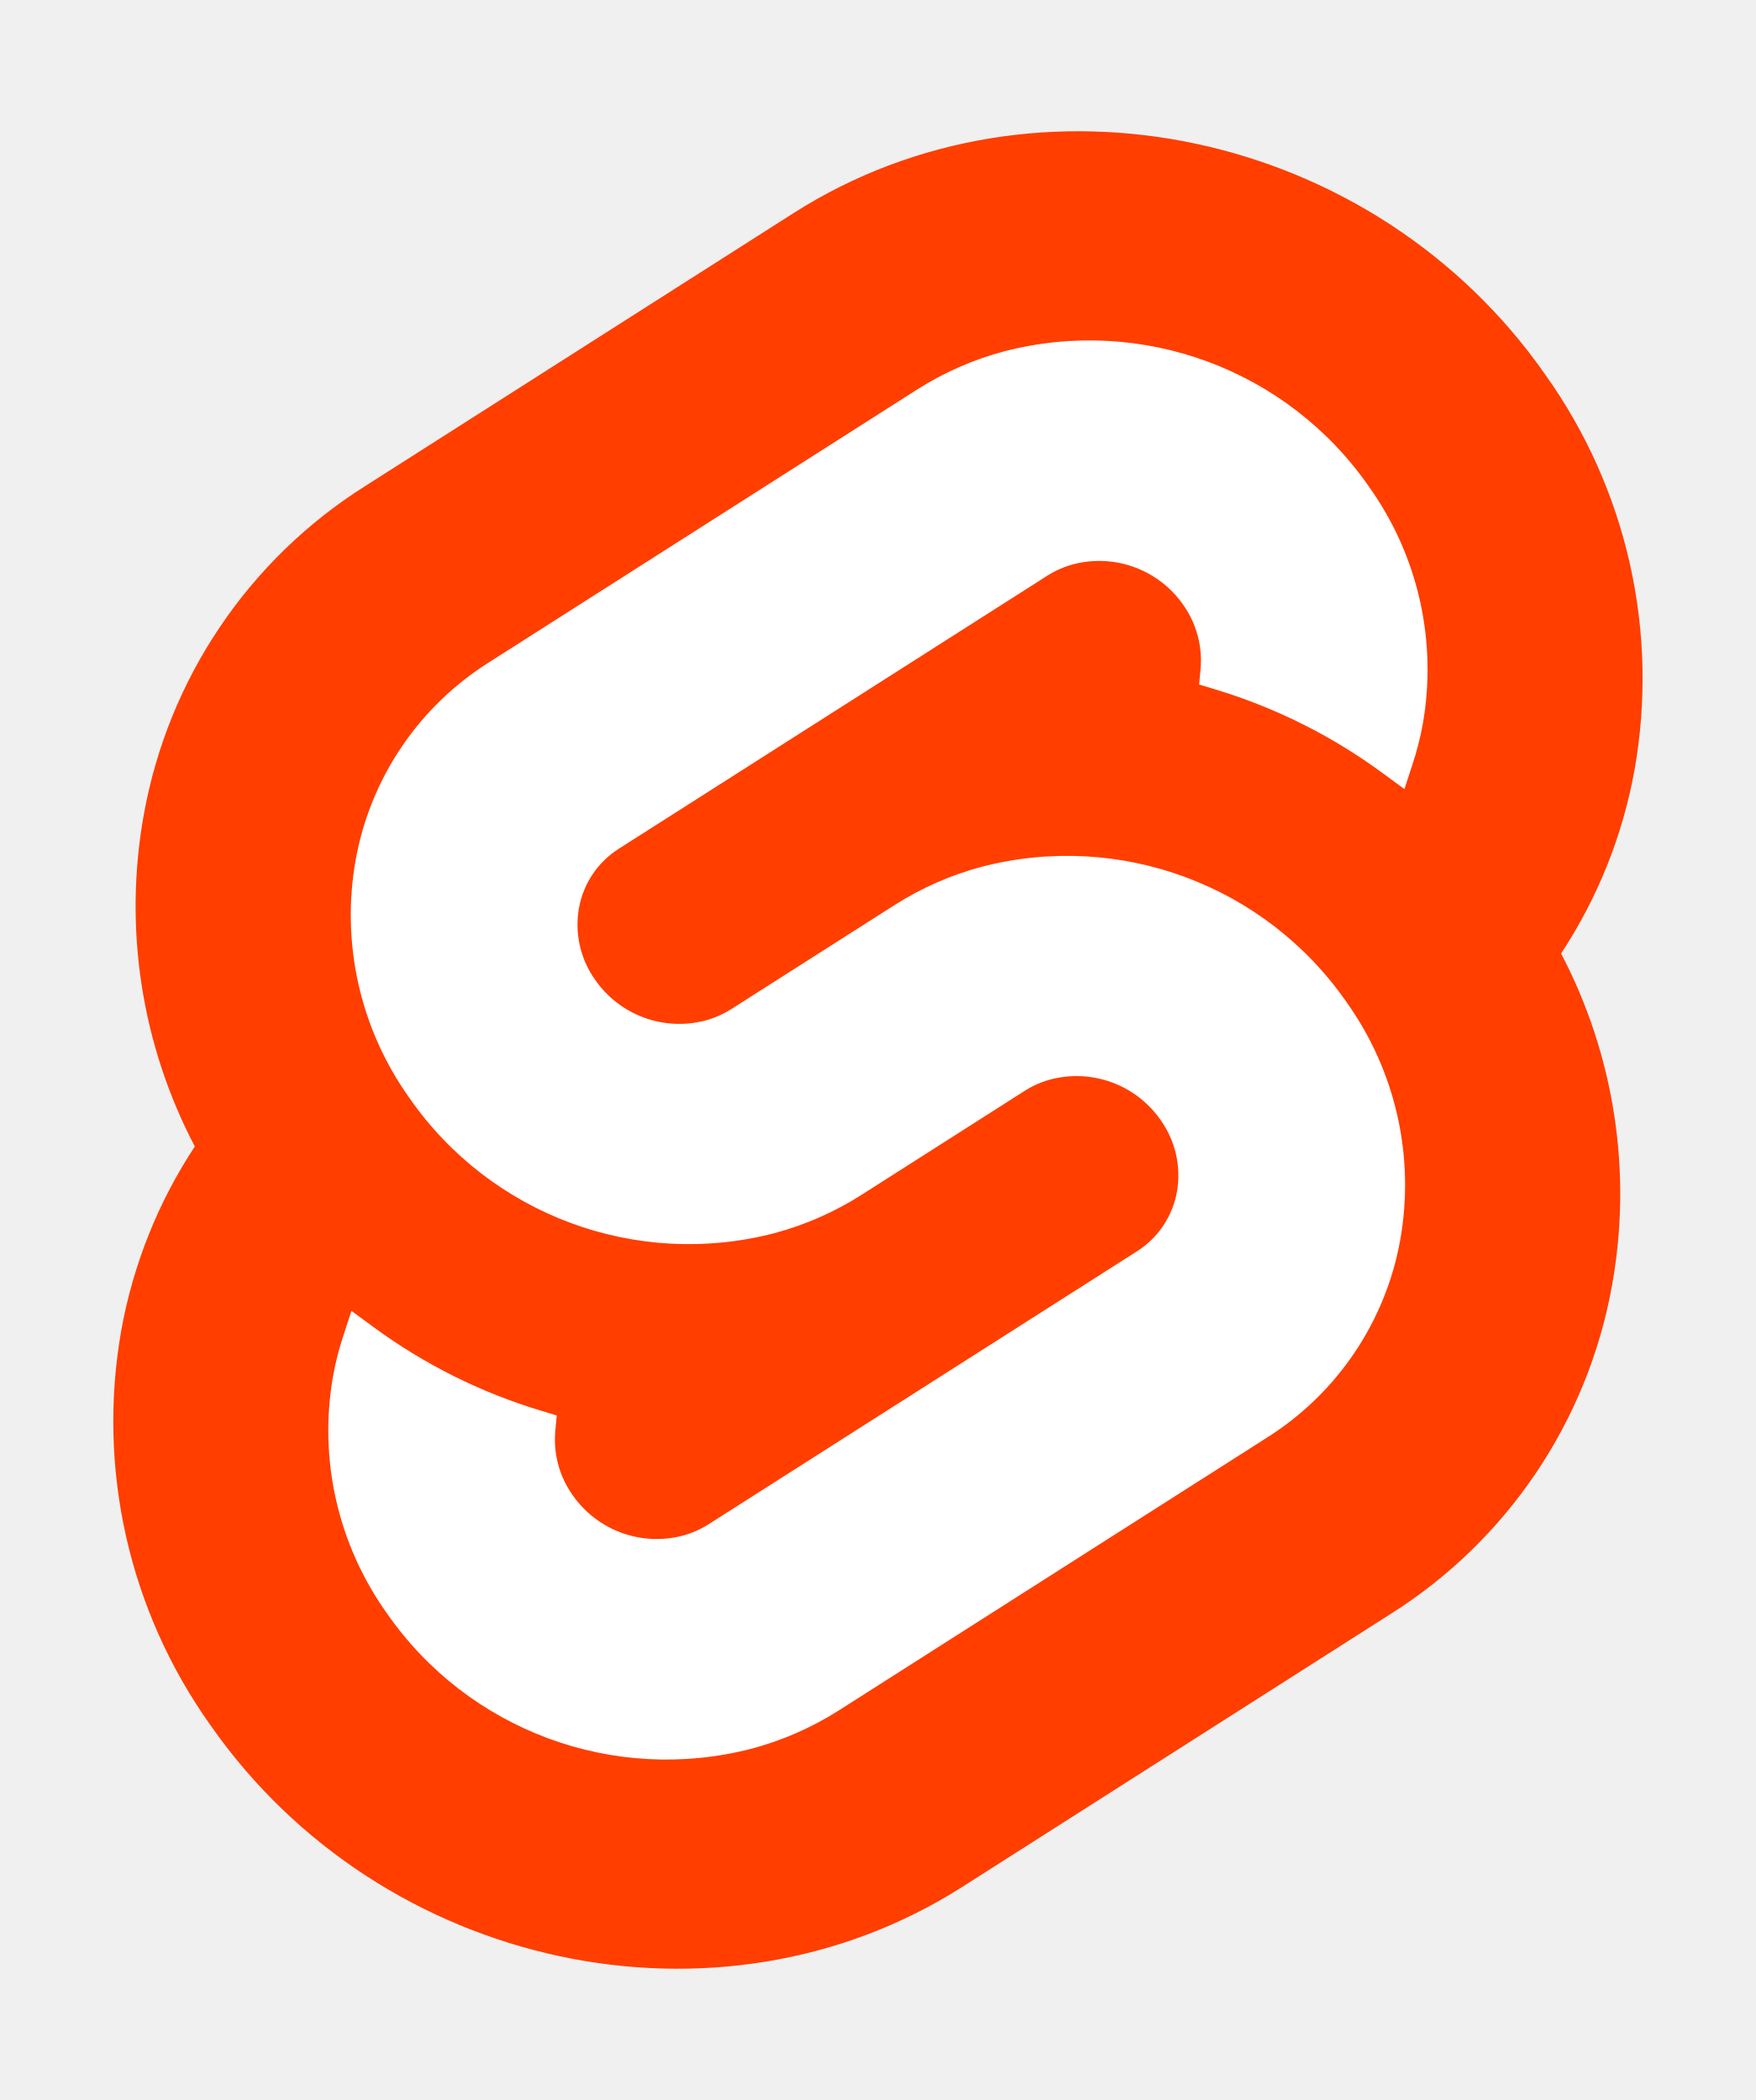
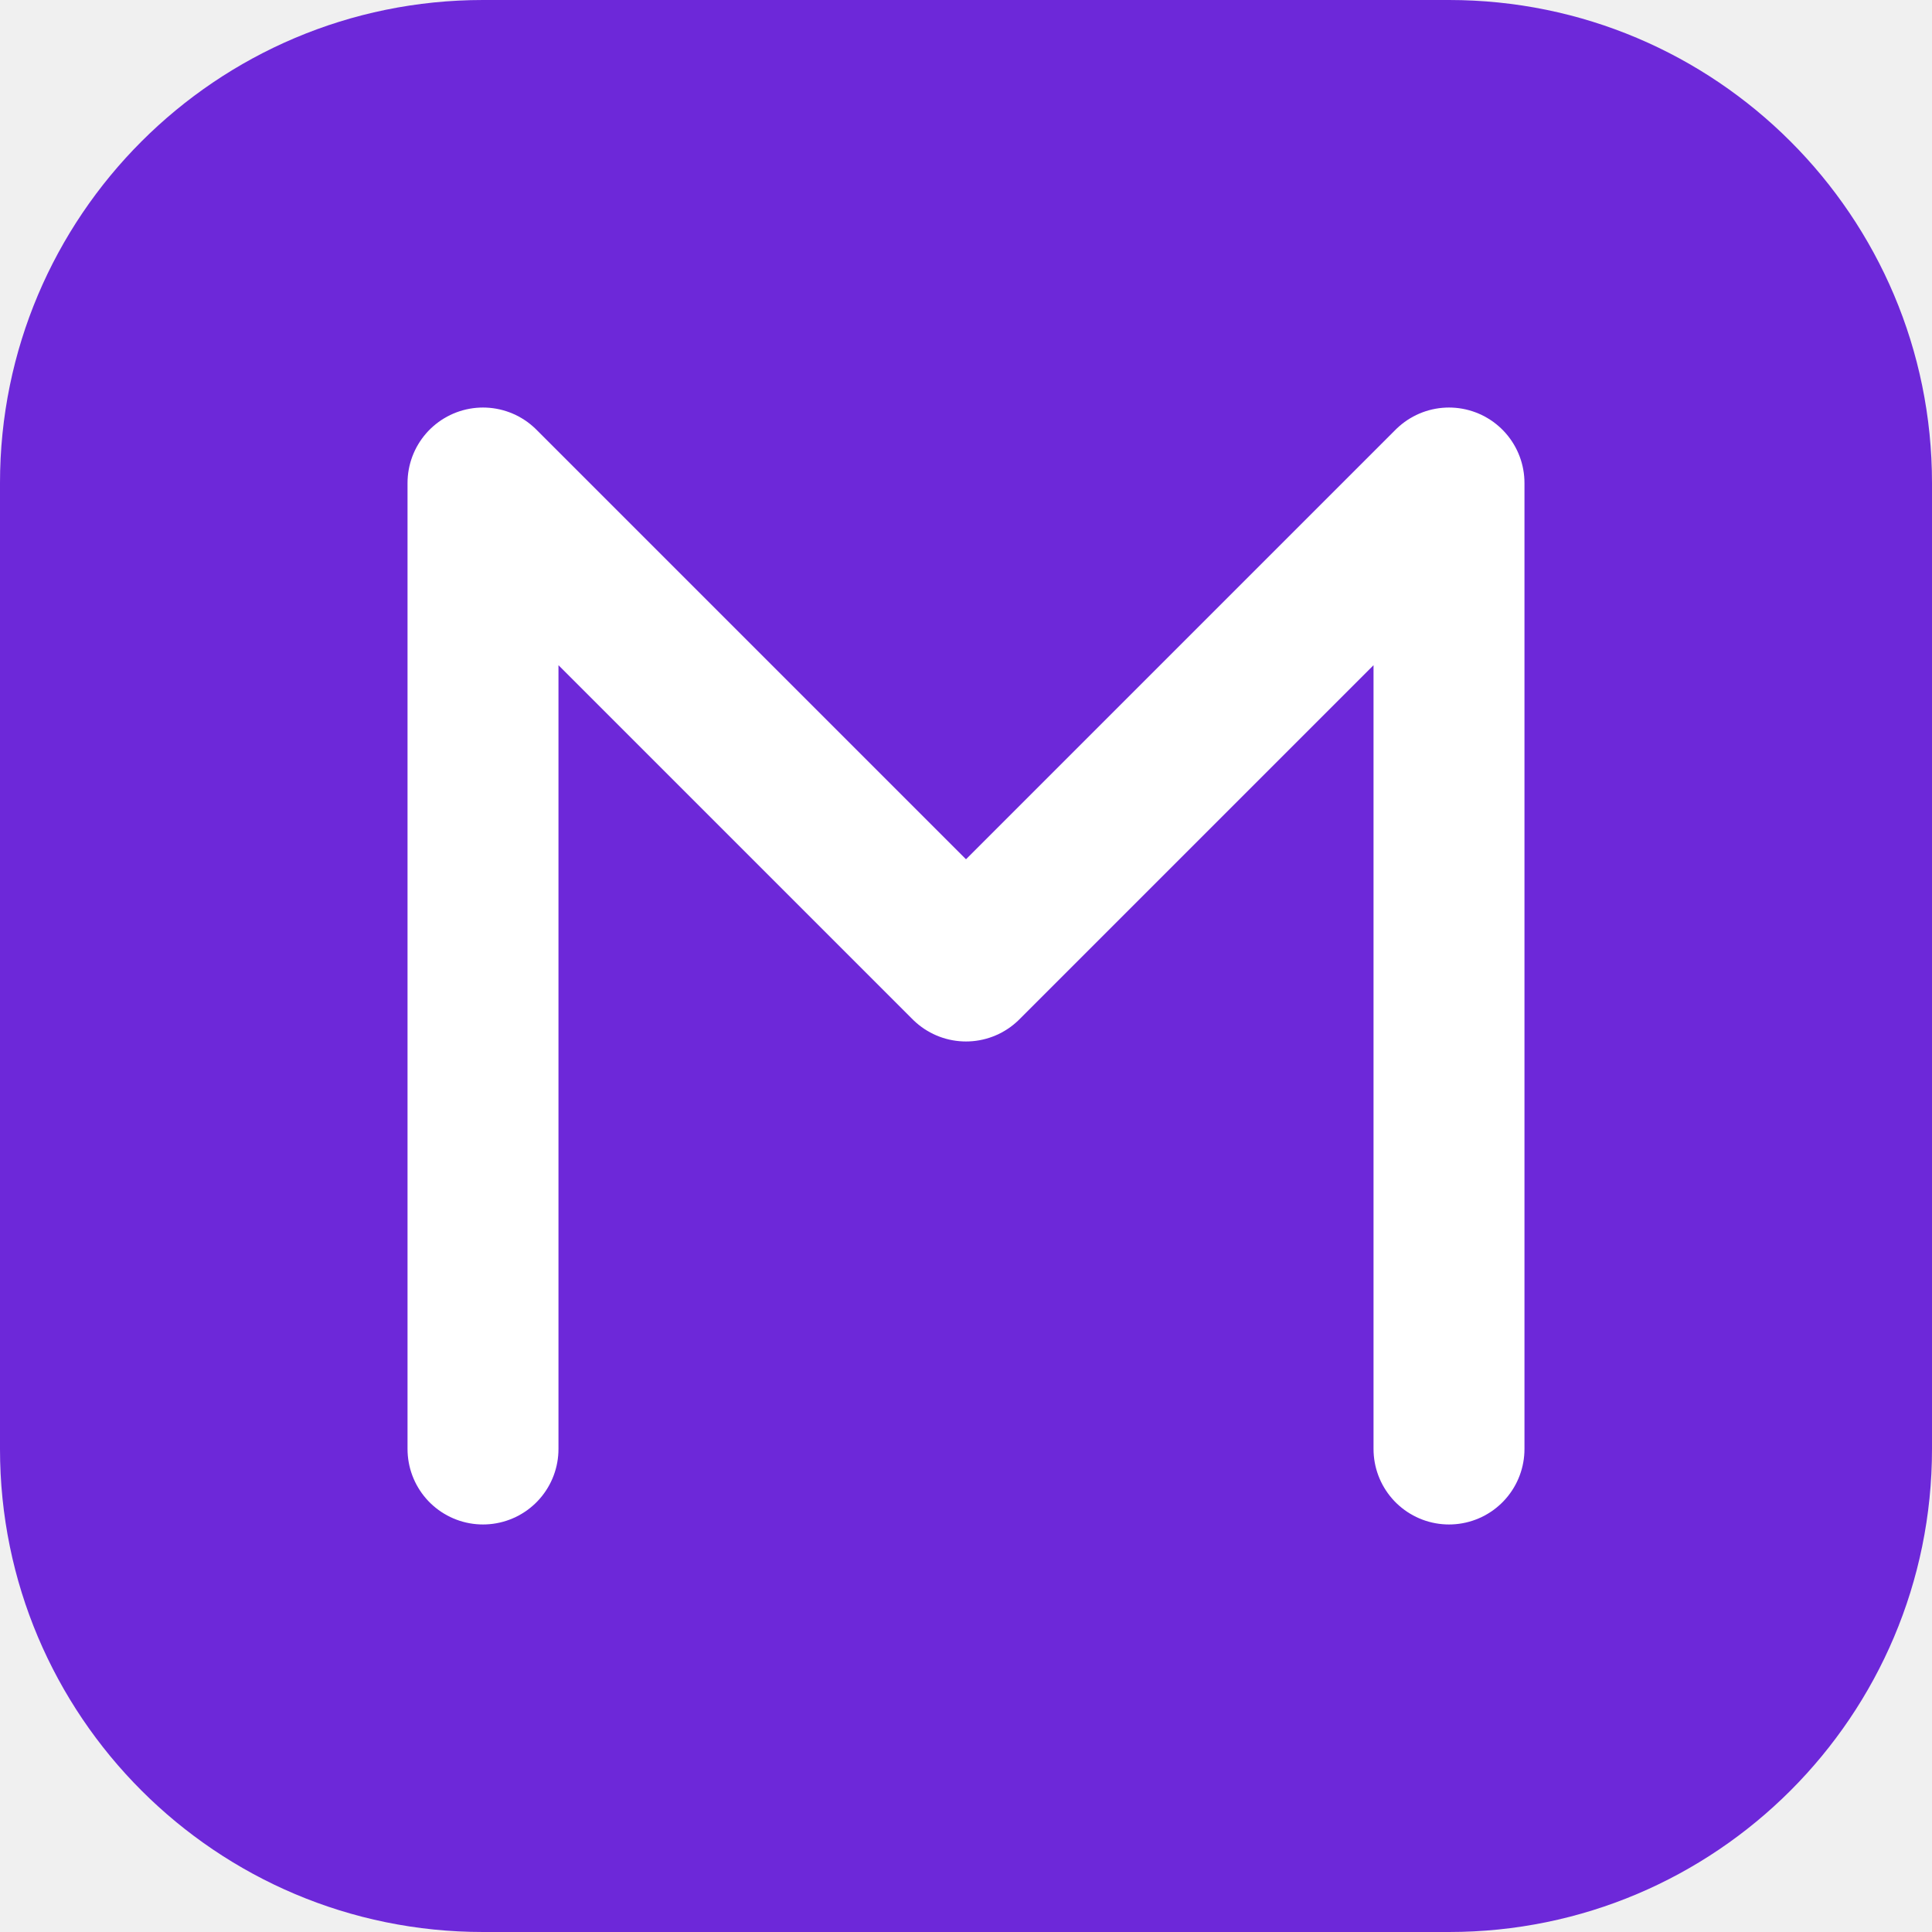
- <svg xmlns="http://www.w3.org/2000/svg" width="107" height="128" viewBox="0 0 107 128">
-   <path d="M94.157 22.819c-10.4-14.885-30.94-19.297-45.792-9.835L22.282 29.608A29.92 29.92 0 0 0 8.764 49.65a31.5 31.5 0 0 0 3.108 20.231 30 30 0 0 0-4.477 11.183 31.9 31.9 0 0 0 5.448 24.116c10.402 14.887 30.942 19.297 45.791 9.835l26.083-16.624A29.92 29.92 0 0 0 98.235 78.35a31.53 31.53 0 0 0-3.105-20.232 30 30 0 0 0 4.474-11.182 31.88 31.88 0 0 0-5.447-24.116" style="fill:#ff3e00" />
-   <path d="M45.817 106.582a20.72 20.72 0 0 1-22.237-8.243 19.17 19.17 0 0 1-3.277-14.503 18 18 0 0 1 .624-2.435l.49-1.498 1.337.981a33.6 33.6 0 0 0 10.203 5.098l.97.294-.09.968a5.85 5.85 0 0 0 1.052 3.878 6.24 6.24 0 0 0 6.695 2.485 5.8 5.8 0 0 0 1.603-.704L69.27 76.28a5.43 5.43 0 0 0 2.45-3.631 5.8 5.8 0 0 0-.987-4.371 6.24 6.24 0 0 0-6.698-2.487 5.7 5.7 0 0 0-1.6.704l-9.953 6.345a19 19 0 0 1-5.296 2.326 20.72 20.72 0 0 1-22.237-8.243 19.17 19.17 0 0 1-3.277-14.502 17.99 17.99 0 0 1 8.13-12.052l26.081-16.623a19 19 0 0 1 5.3-2.329 20.72 20.72 0 0 1 22.237 8.243 19.17 19.17 0 0 1 3.277 14.503 18 18 0 0 1-.624 2.435l-.49 1.498-1.337-.98a33.6 33.6 0 0 0-10.203-5.1l-.97-.294.09-.968a5.86 5.86 0 0 0-1.052-3.878 6.24 6.24 0 0 0-6.696-2.485 5.8 5.8 0 0 0-1.602.704L37.73 51.72a5.42 5.42 0 0 0-2.449 3.63 5.79 5.79 0 0 0 .986 4.372 6.24 6.24 0 0 0 6.698 2.486 5.8 5.8 0 0 0 1.602-.704l9.952-6.342a19 19 0 0 1 5.295-2.328 20.72 20.72 0 0 1 22.237 8.242 19.17 19.17 0 0 1 3.277 14.503 18 18 0 0 1-8.13 12.053l-26.081 16.622a19 19 0 0 1-5.3 2.328" style="fill:#fff" />
+ <svg xmlns="http://www.w3.org/2000/svg" width="32" height="32" viewBox="0 0 32 32" fill="none">
+   <rect width="32" height="32" rx="8" fill="#6D28D9" />
+   <path d="M8 24V8l8 8 8-8v16" stroke="#fff" stroke-width="2.5" stroke-linecap="round" stroke-linejoin="round" />
</svg>
